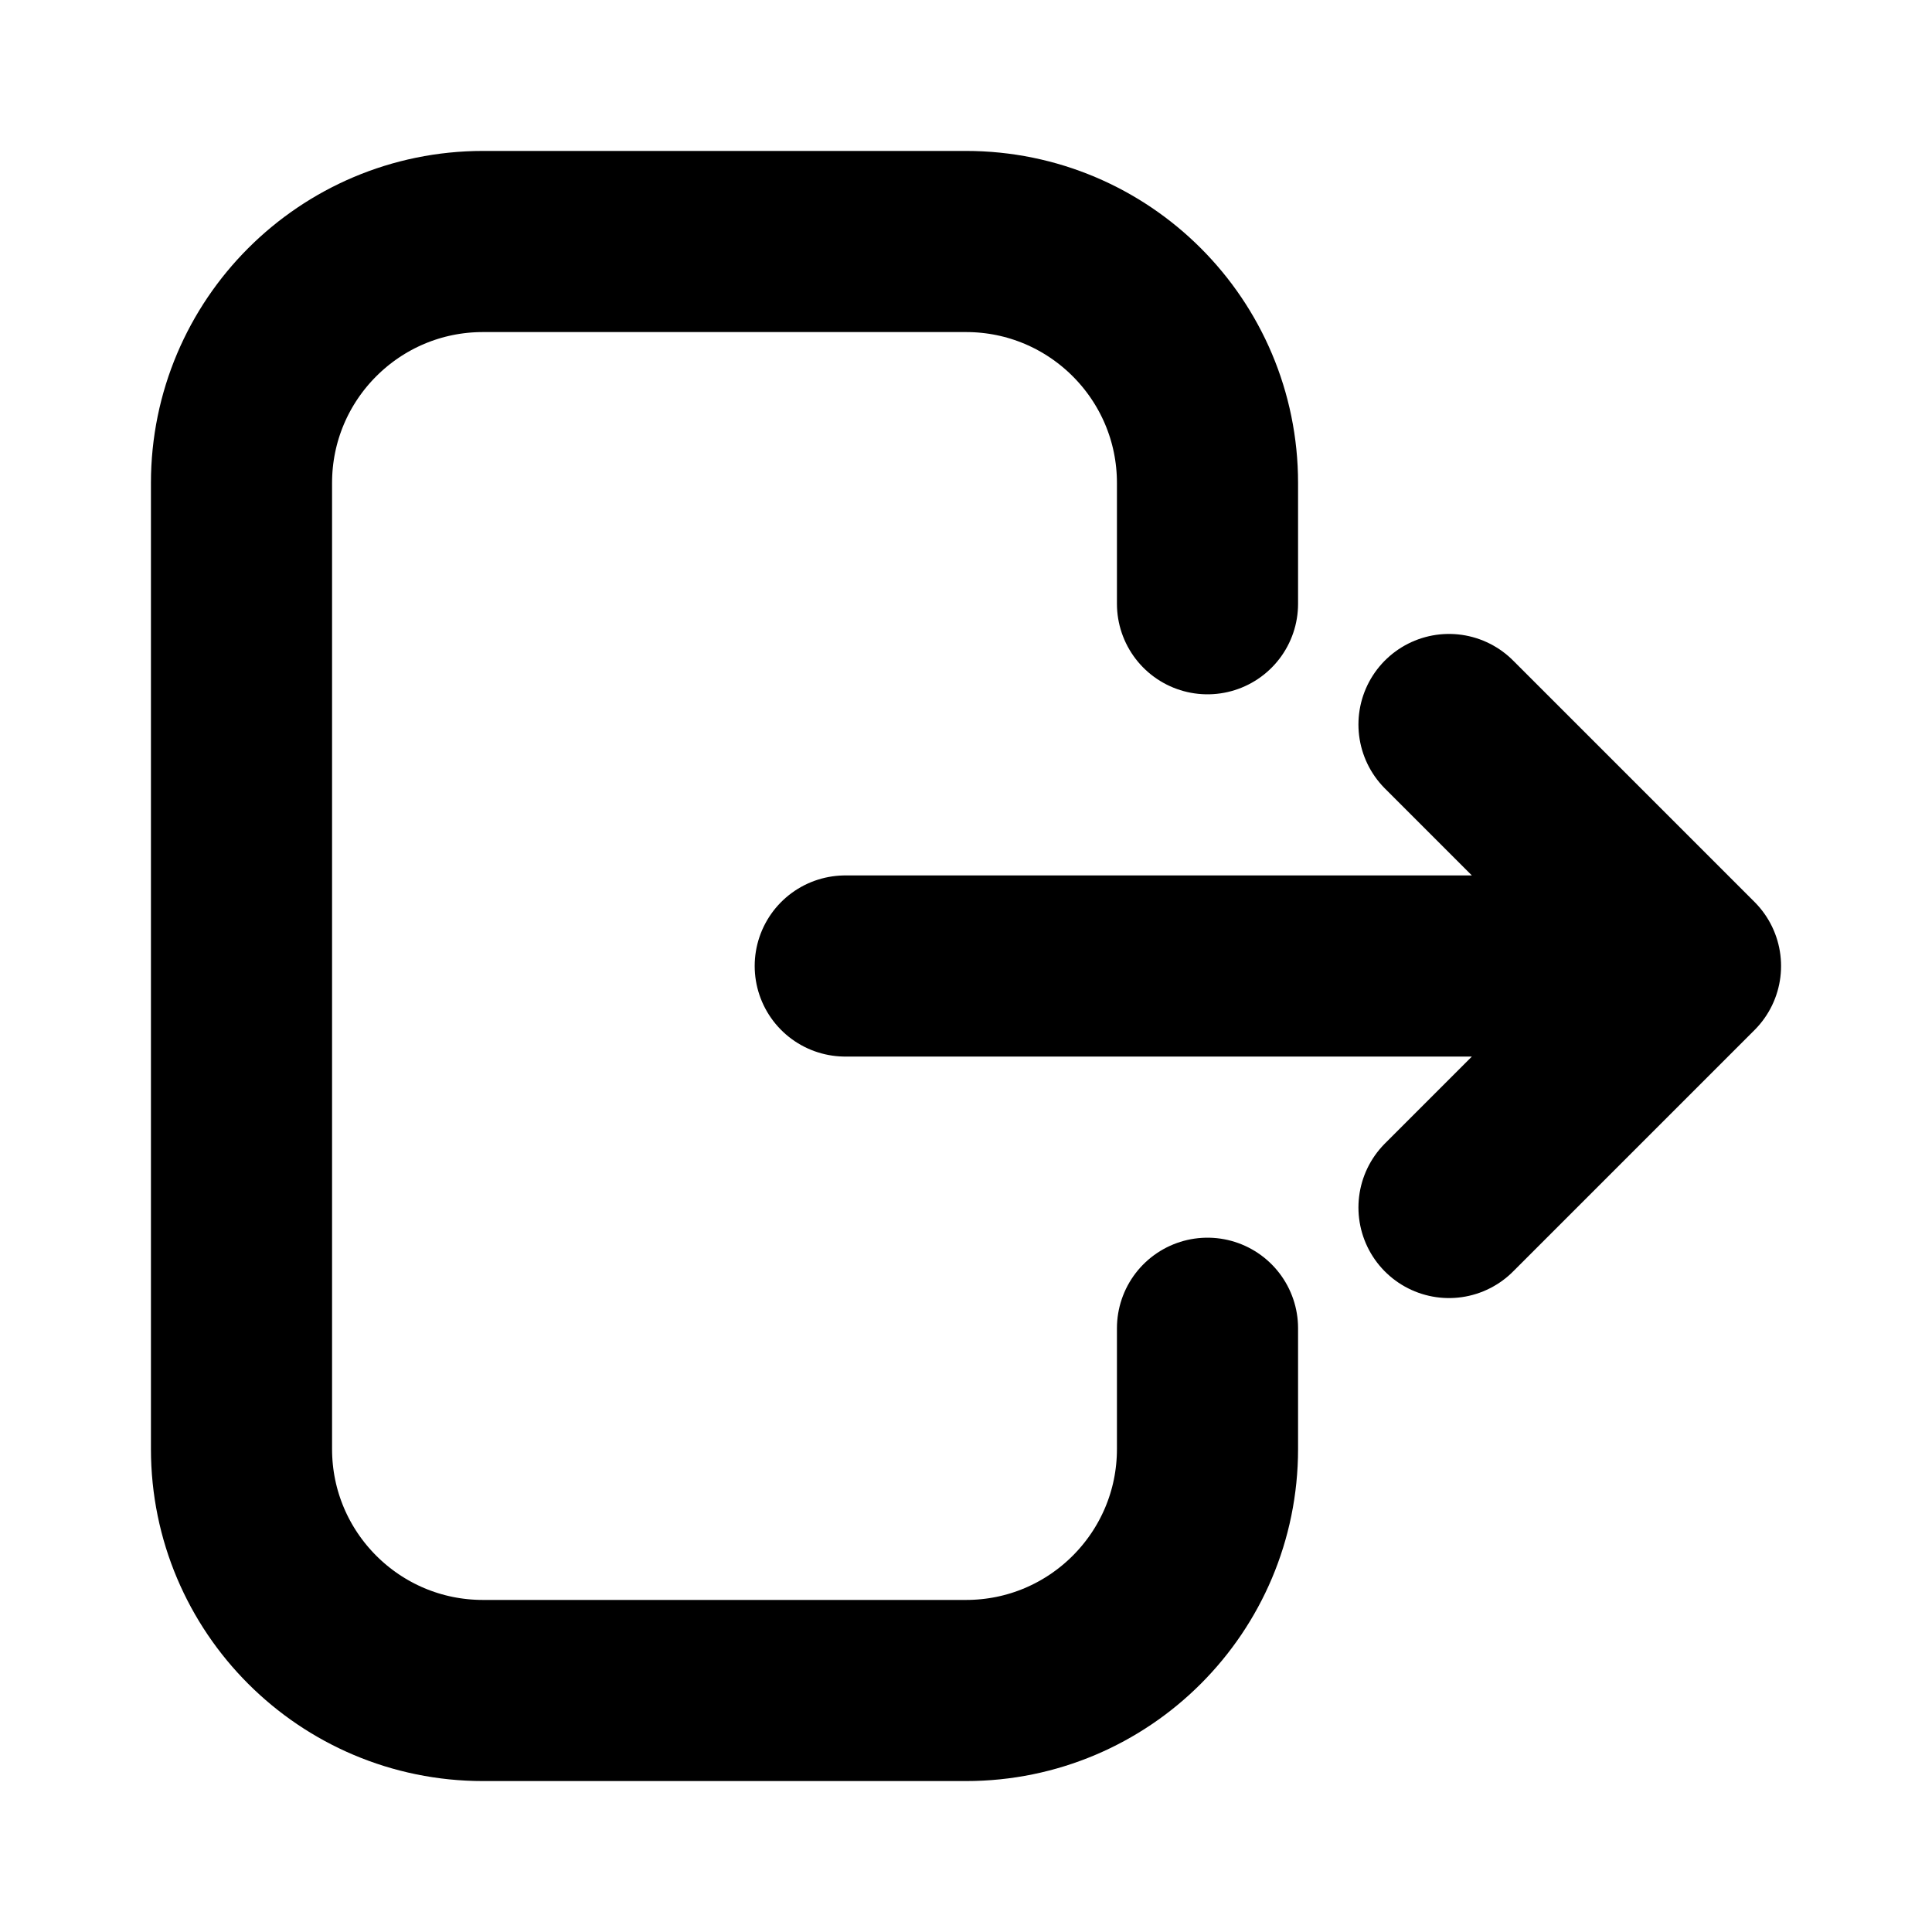
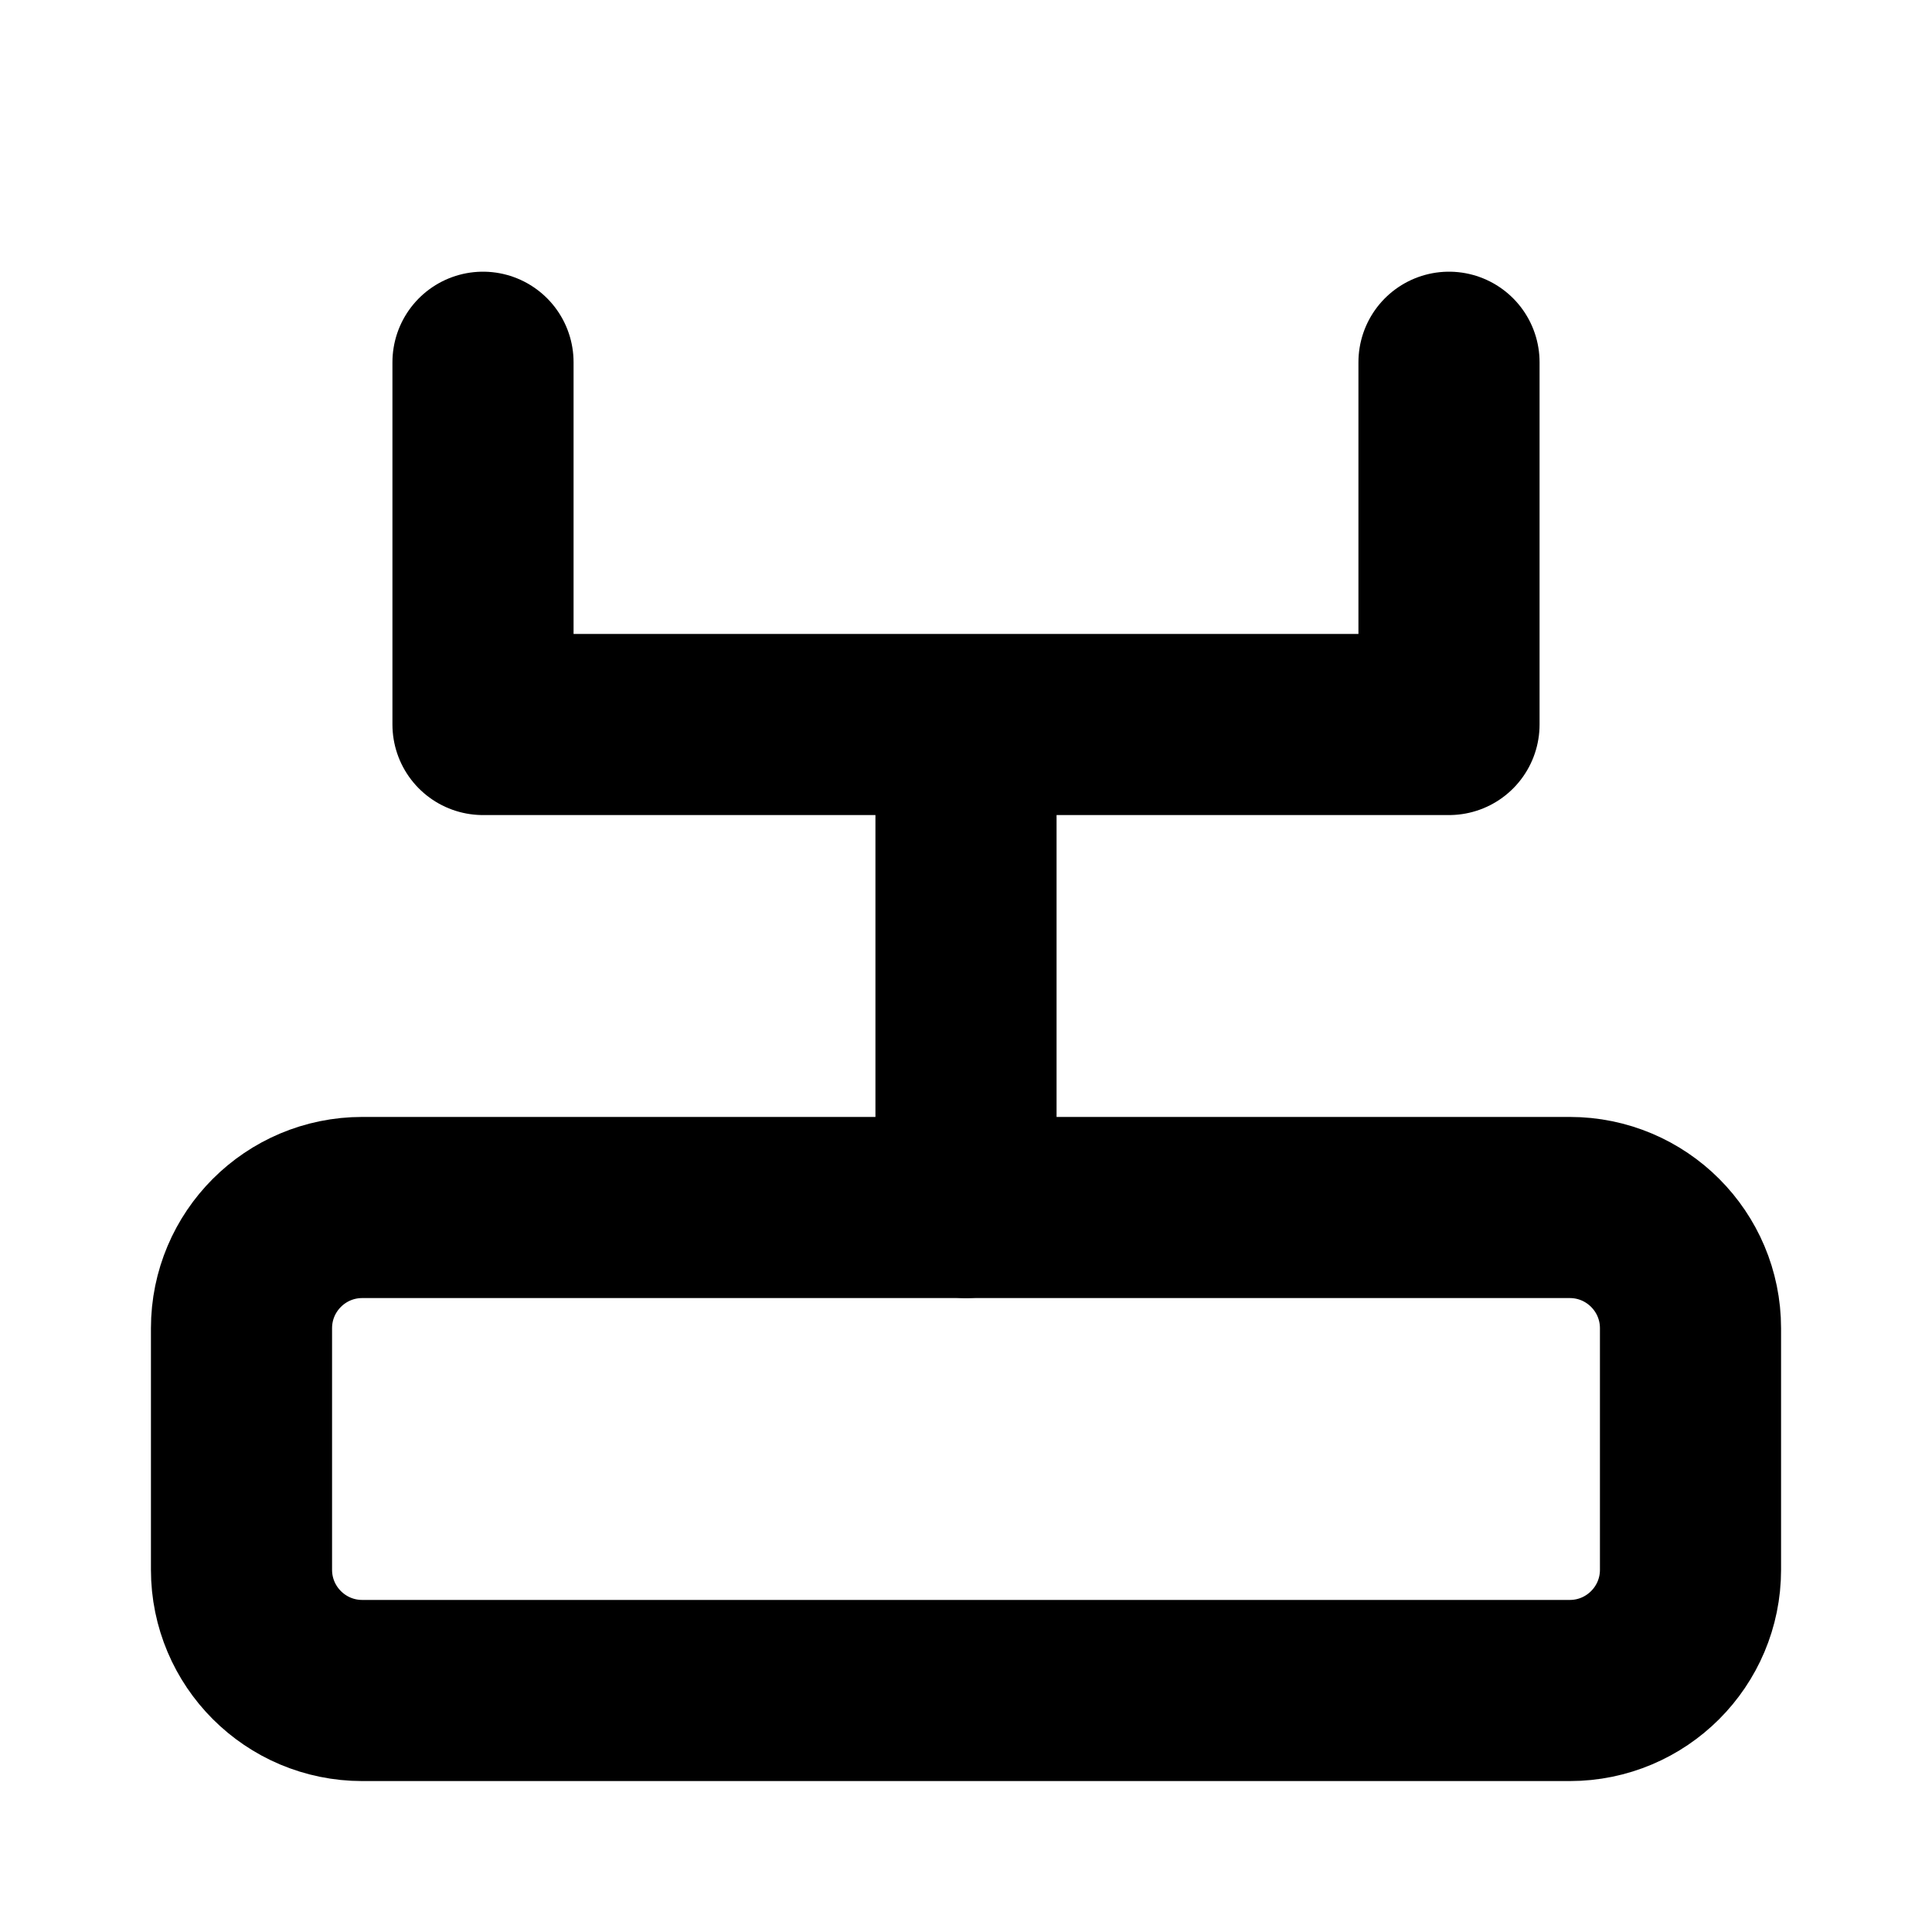
<svg xmlns="http://www.w3.org/2000/svg" width="14" height="14" viewBox="0 0 16 16" fill="none" stroke="currentColor" stroke-width="1.5" stroke-linecap="round" stroke-linejoin="round">
-   <path d="M10 11v1a2 2 0 0 1-2 2H4a2 2 0 0 1-2-2V4a2 2 0 0 1 2-2h4a2 2 0 0 1 2 2v1M7 8h7m0 0l-2-2m2 2l-2 2" />
+   <rect x="2" y="10" width="12" height="4" rx="1" />
+   <path d="M8 10V6M4 6h8M4 6V3M12 6V3" />
</svg>
